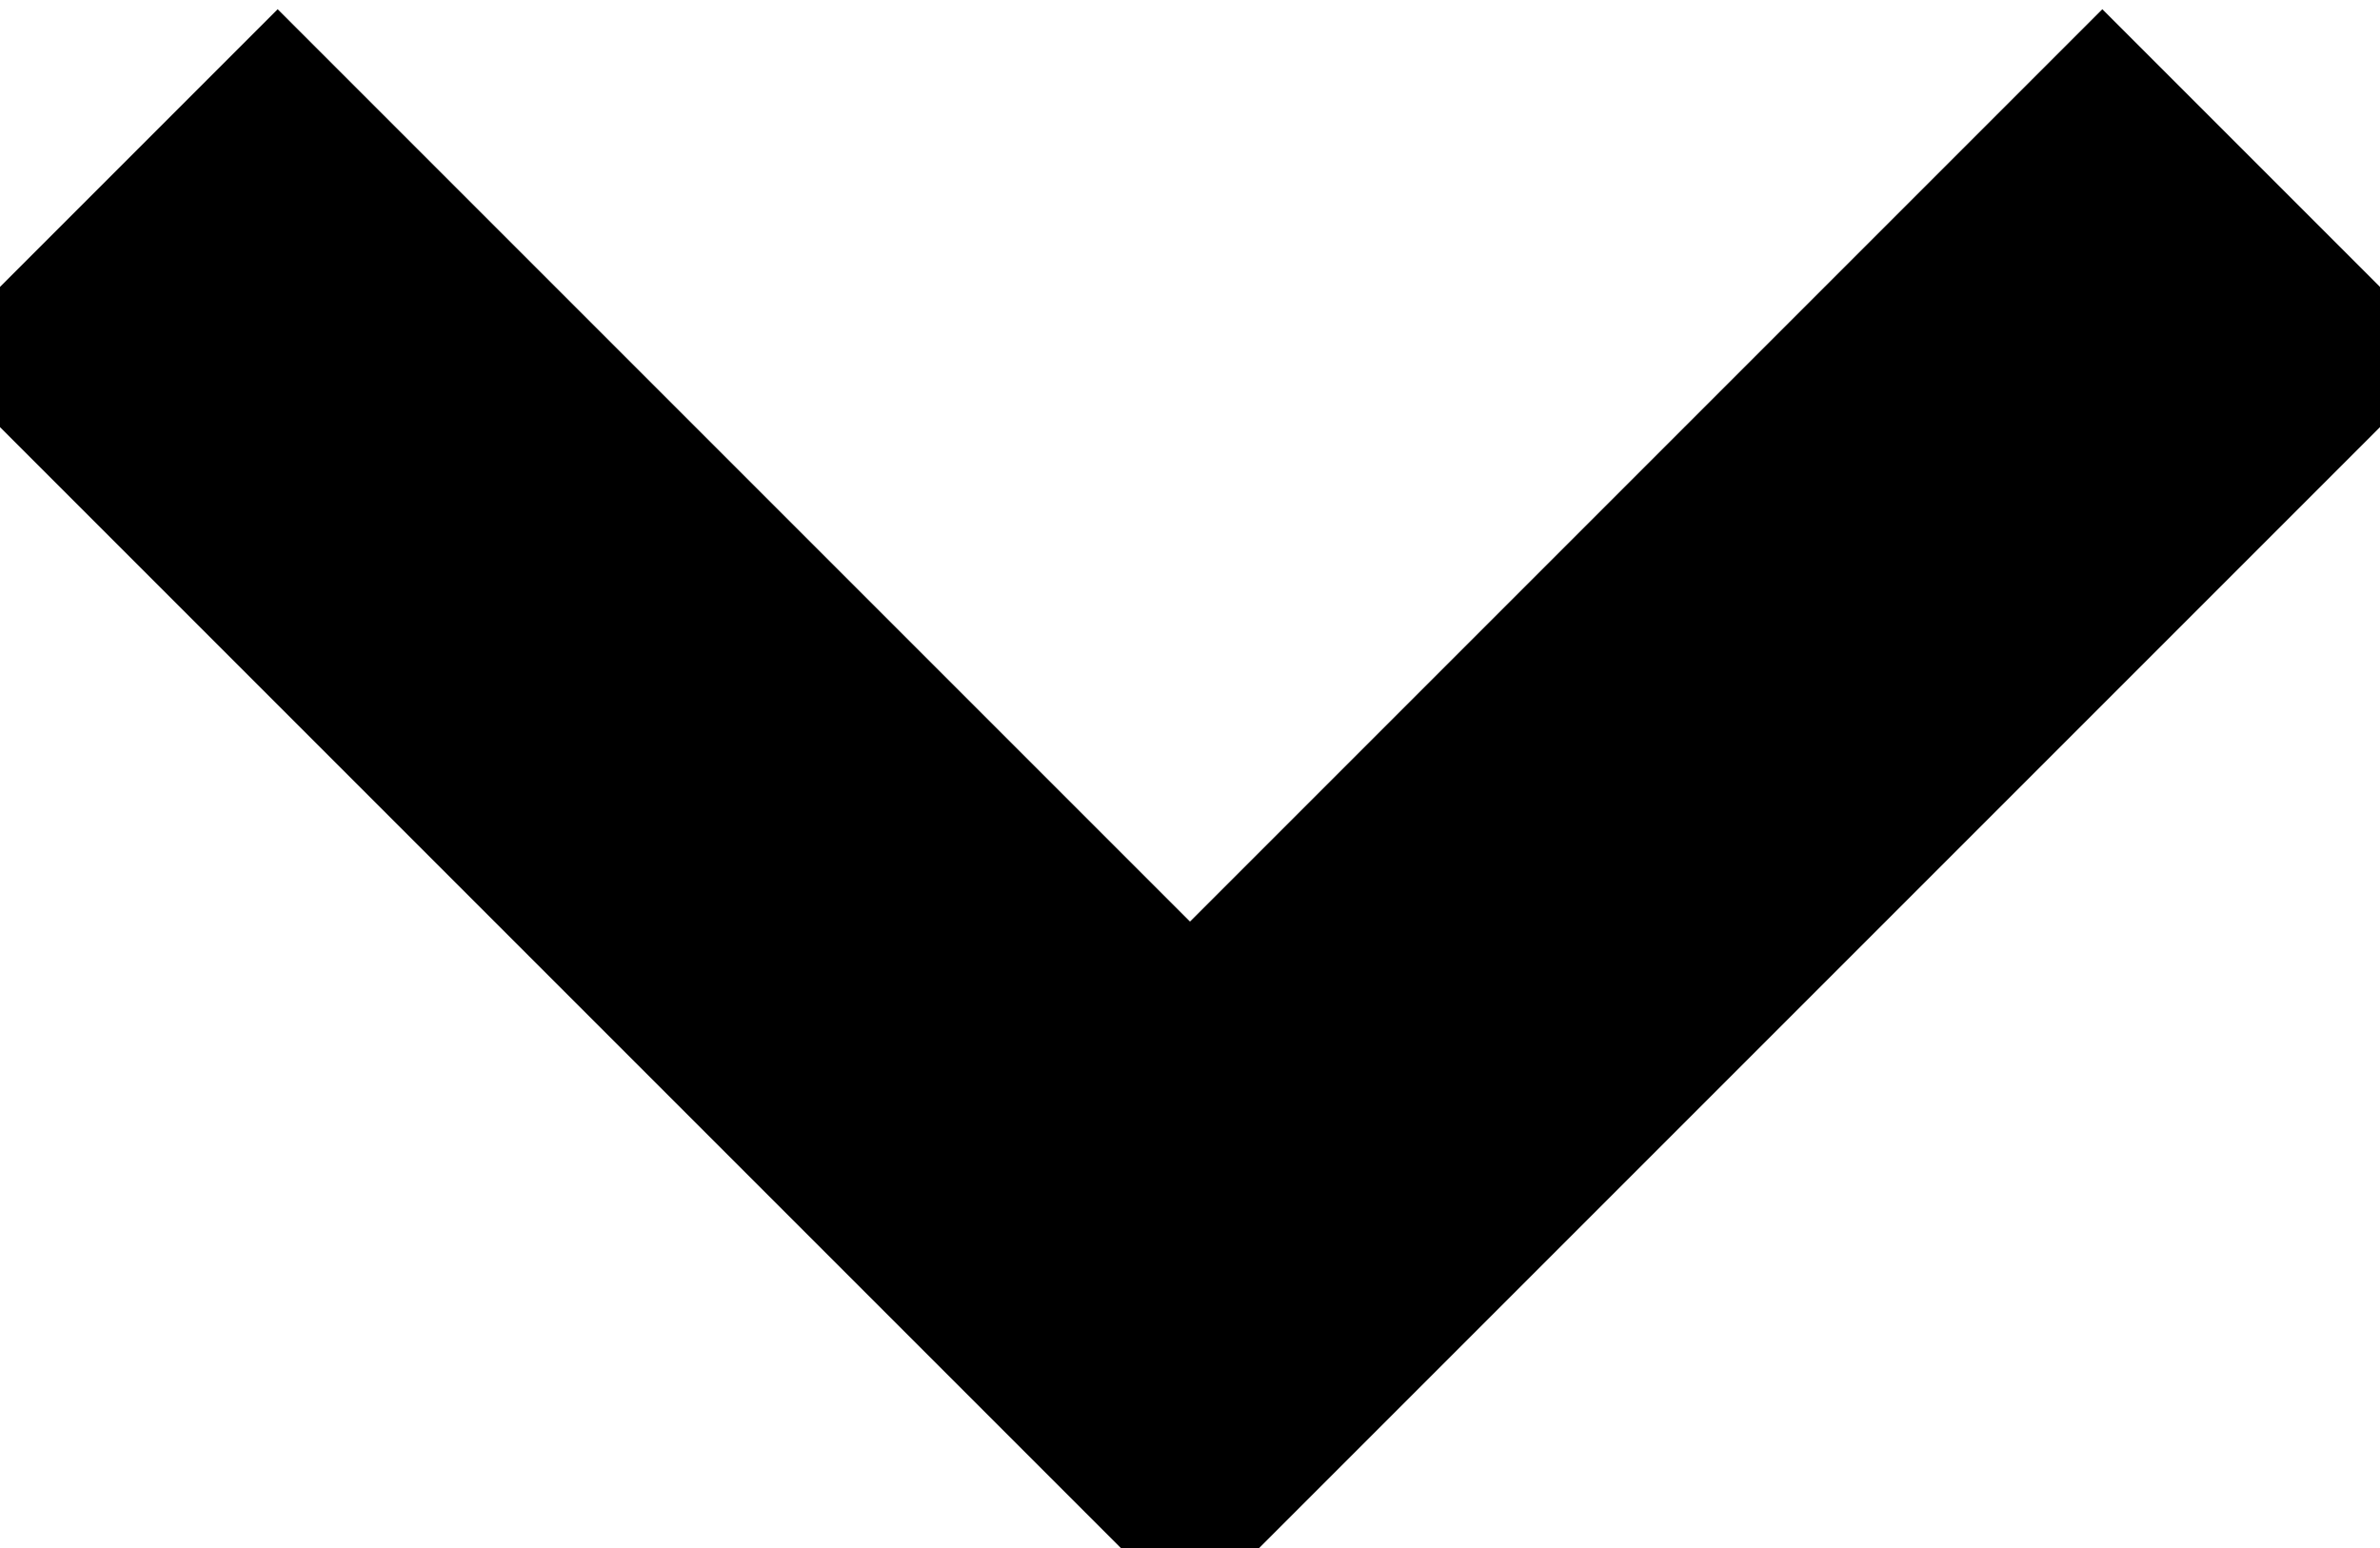
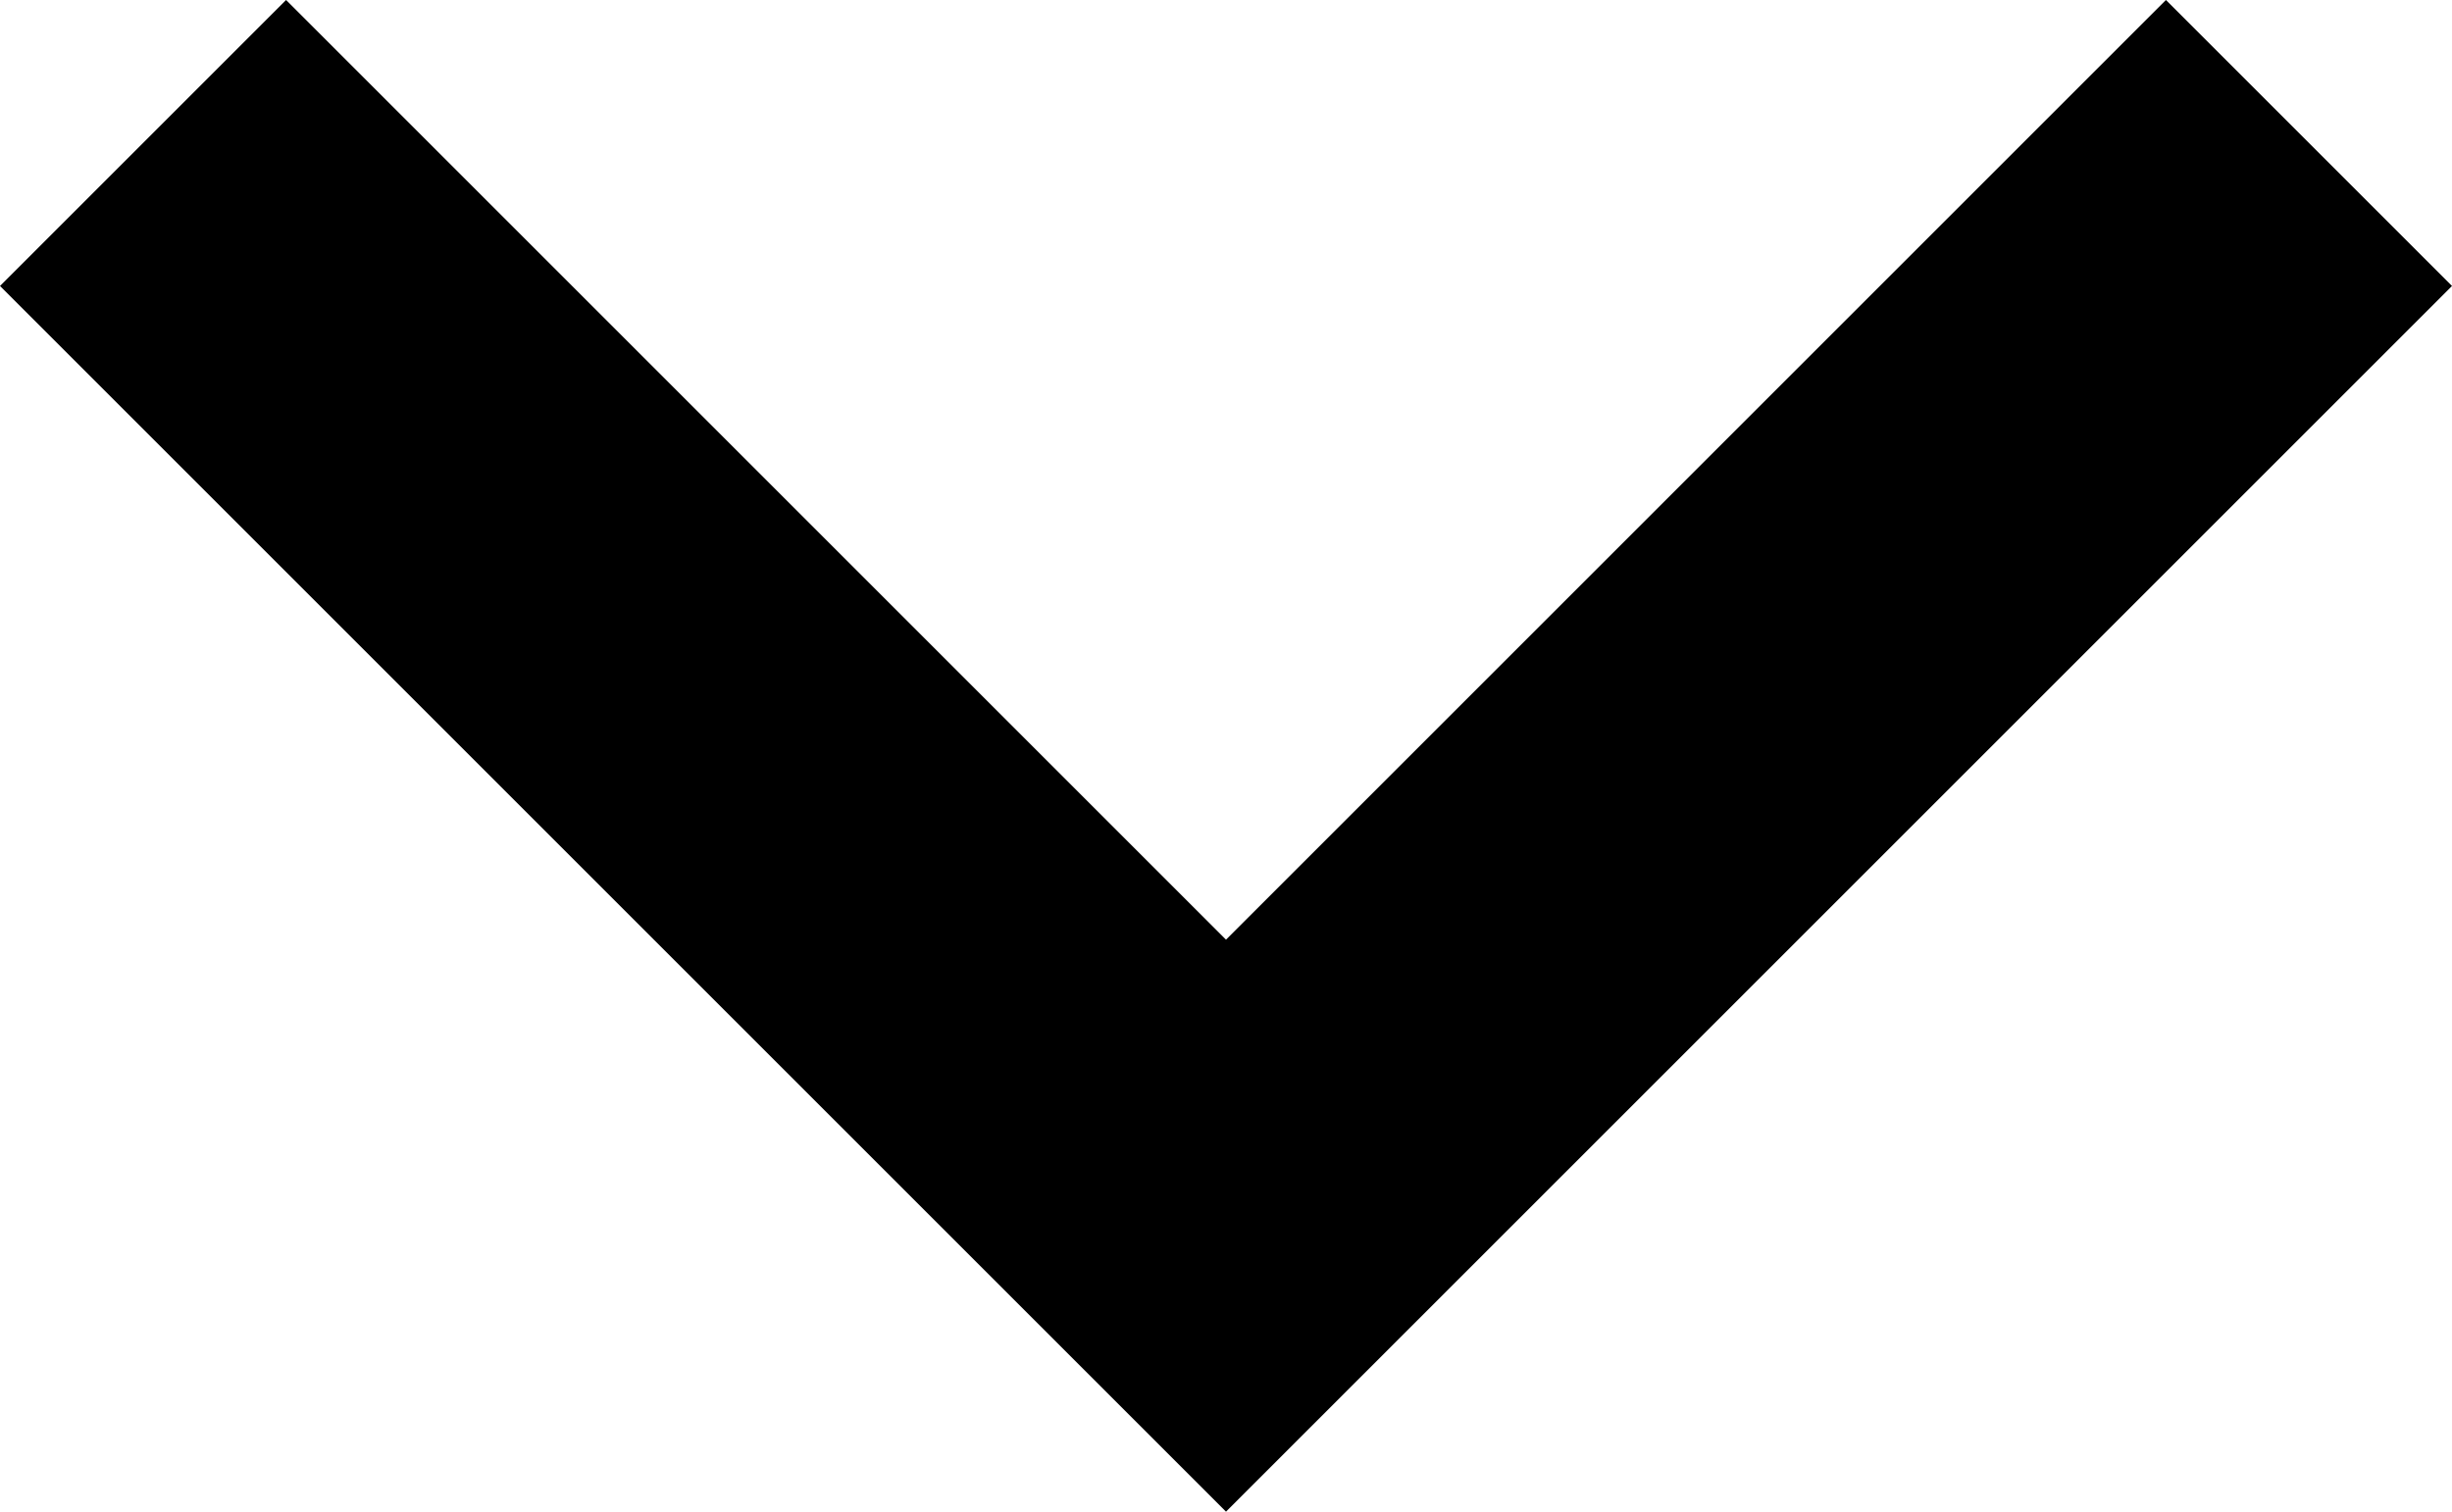
- <svg xmlns="http://www.w3.org/2000/svg" version="1.1" id="Layer_1" x="0px" y="0px" viewBox="-179 208.6 24 15.6" enable-background="new -179 208.6 24 15.6" xml:space="preserve">
-   <path stroke="#000000" stroke-miterlimit="10" d="M-176.2,209.4l9.2,9.2l9.2-9.2l2.8,2.8l-12,12l-12-12L-176.2,209.4z" />
-   <path fill="none" d="M-191,192.2h48v48h-48V192.2z" />
+ <svg xmlns="http://www.w3.org/2000/svg" version="1.1" id="Layer_1" x="0px" y="0px" viewBox="0 90.6 432 266.4" enable-background="new 0 90.6 432 266.4" xml:space="preserve">
+   <path d="M50.4,90.6L216,256.2L381.6,90.6L432,141L216,357L0,141L50.4,90.6z" />
+   <path fill="none" d="M-395-11h864v864h-864V-11z" />
</svg>
